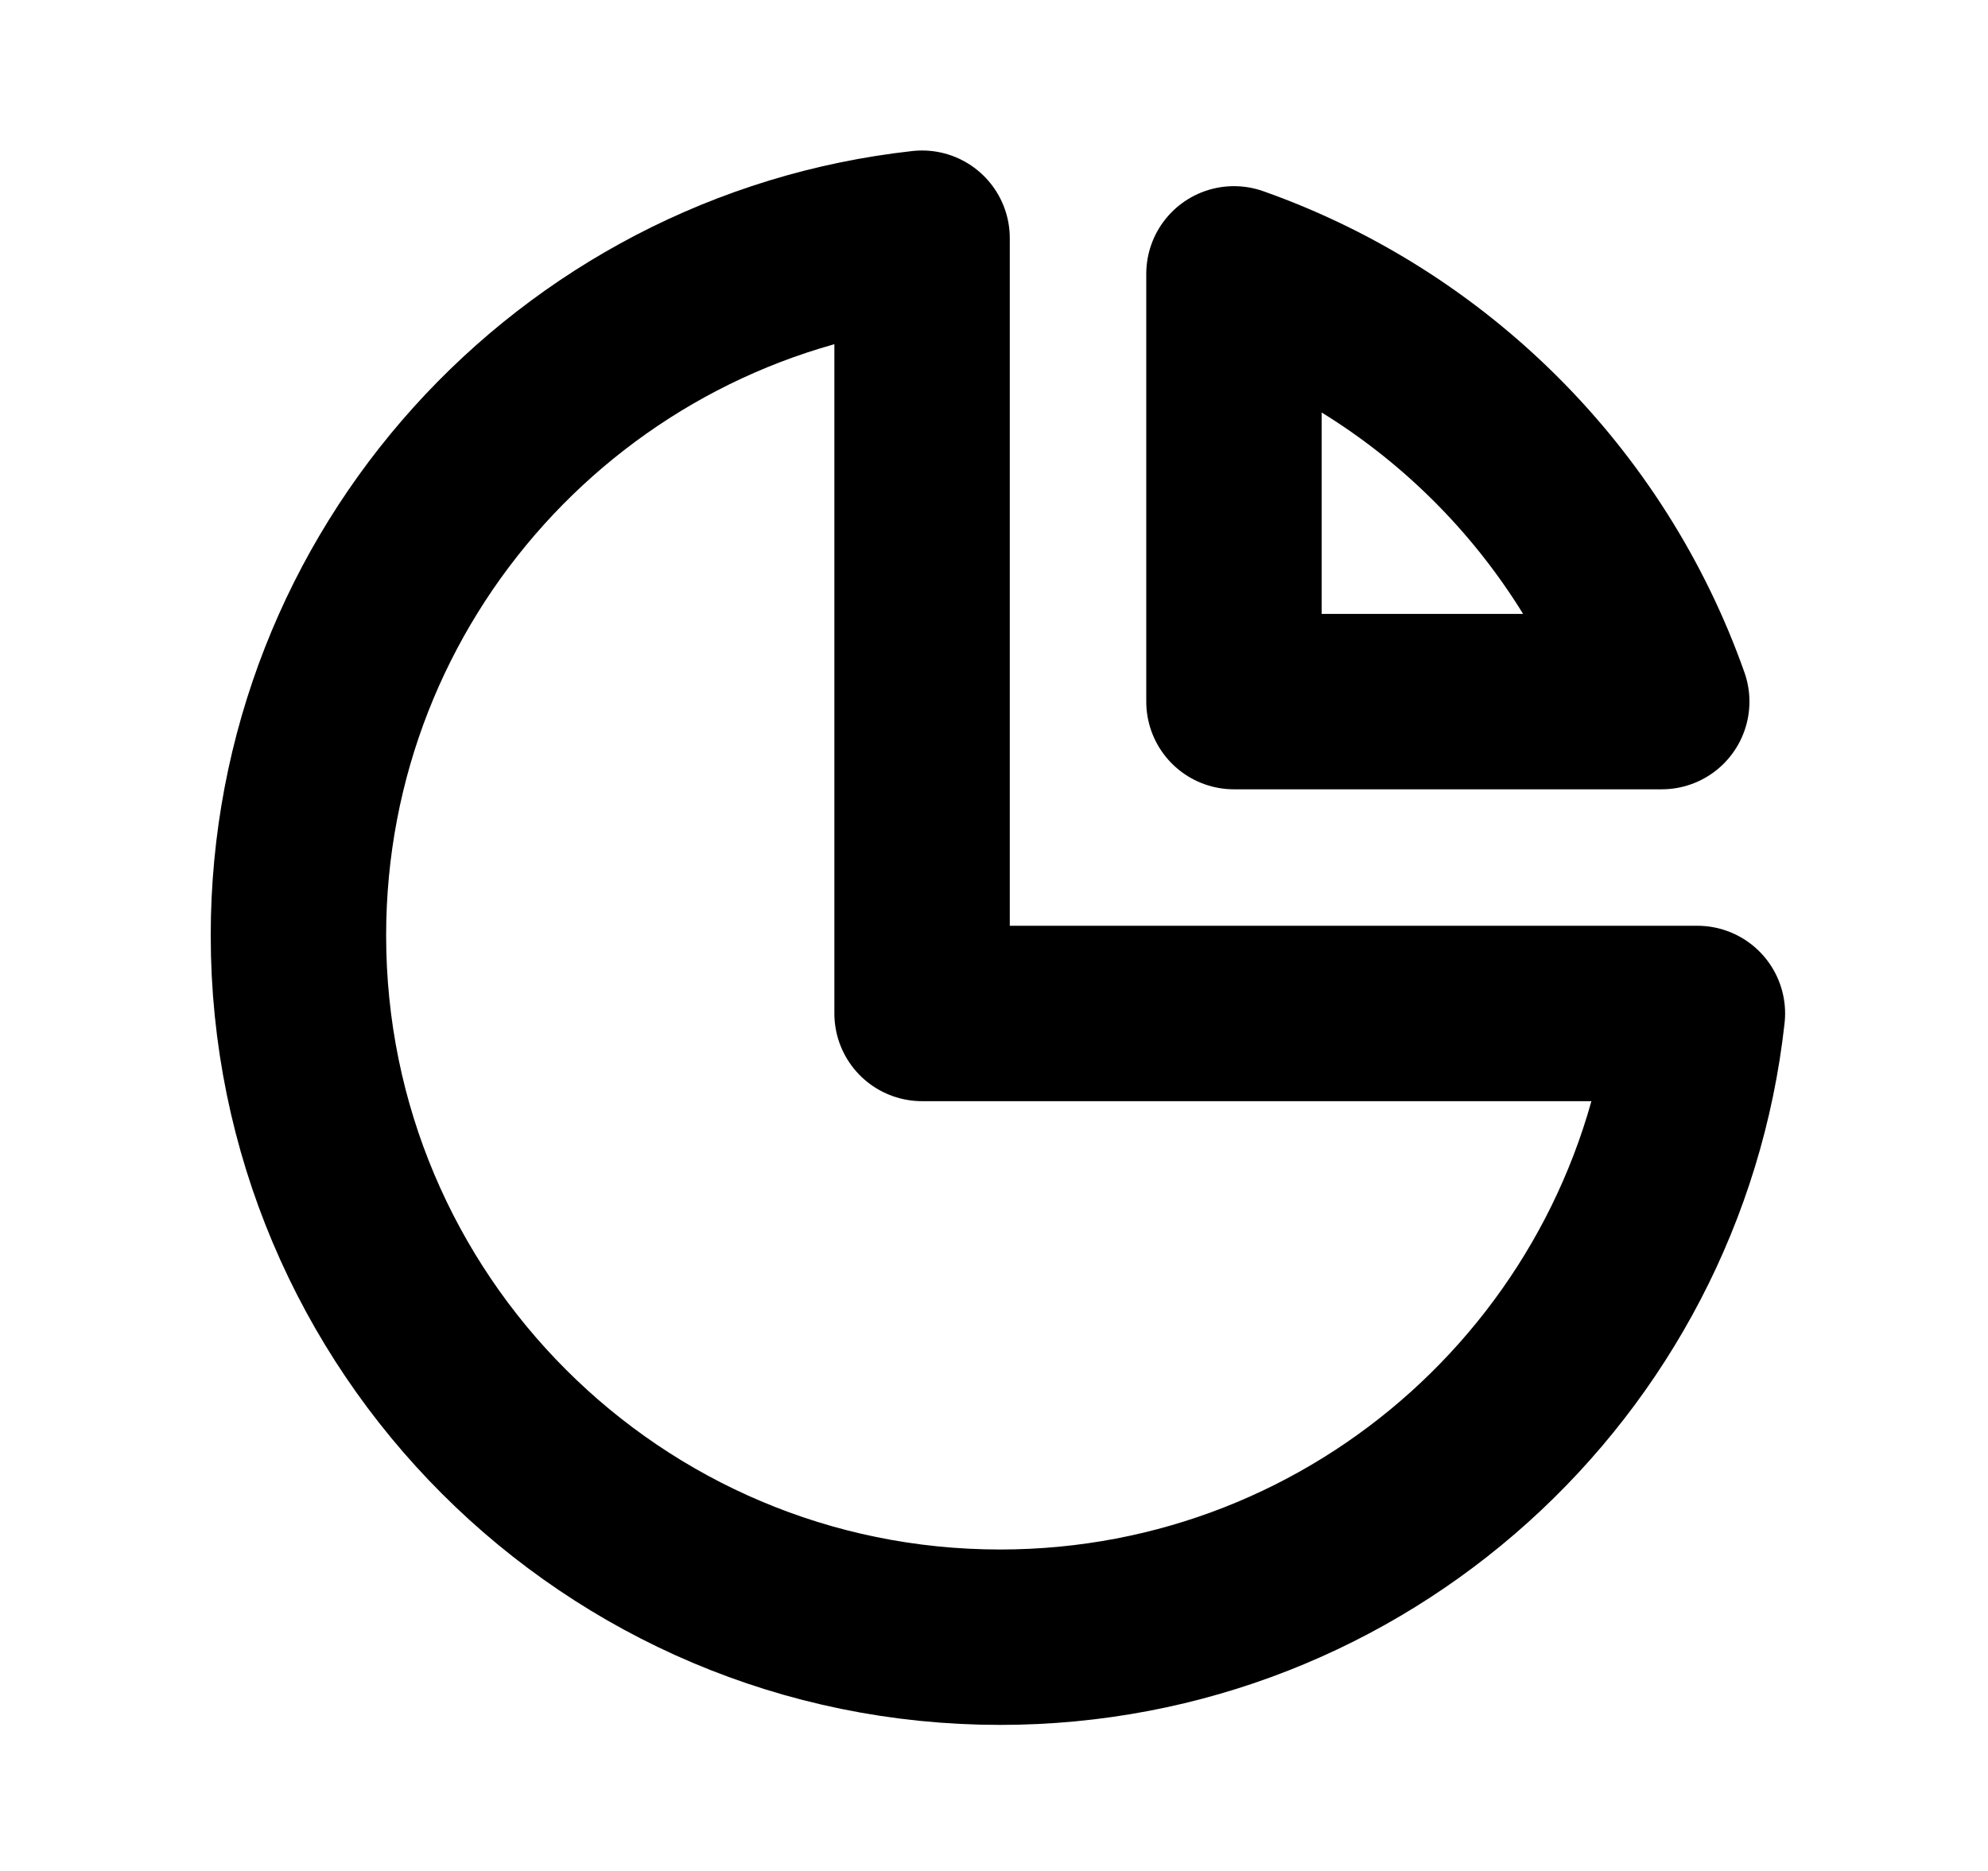
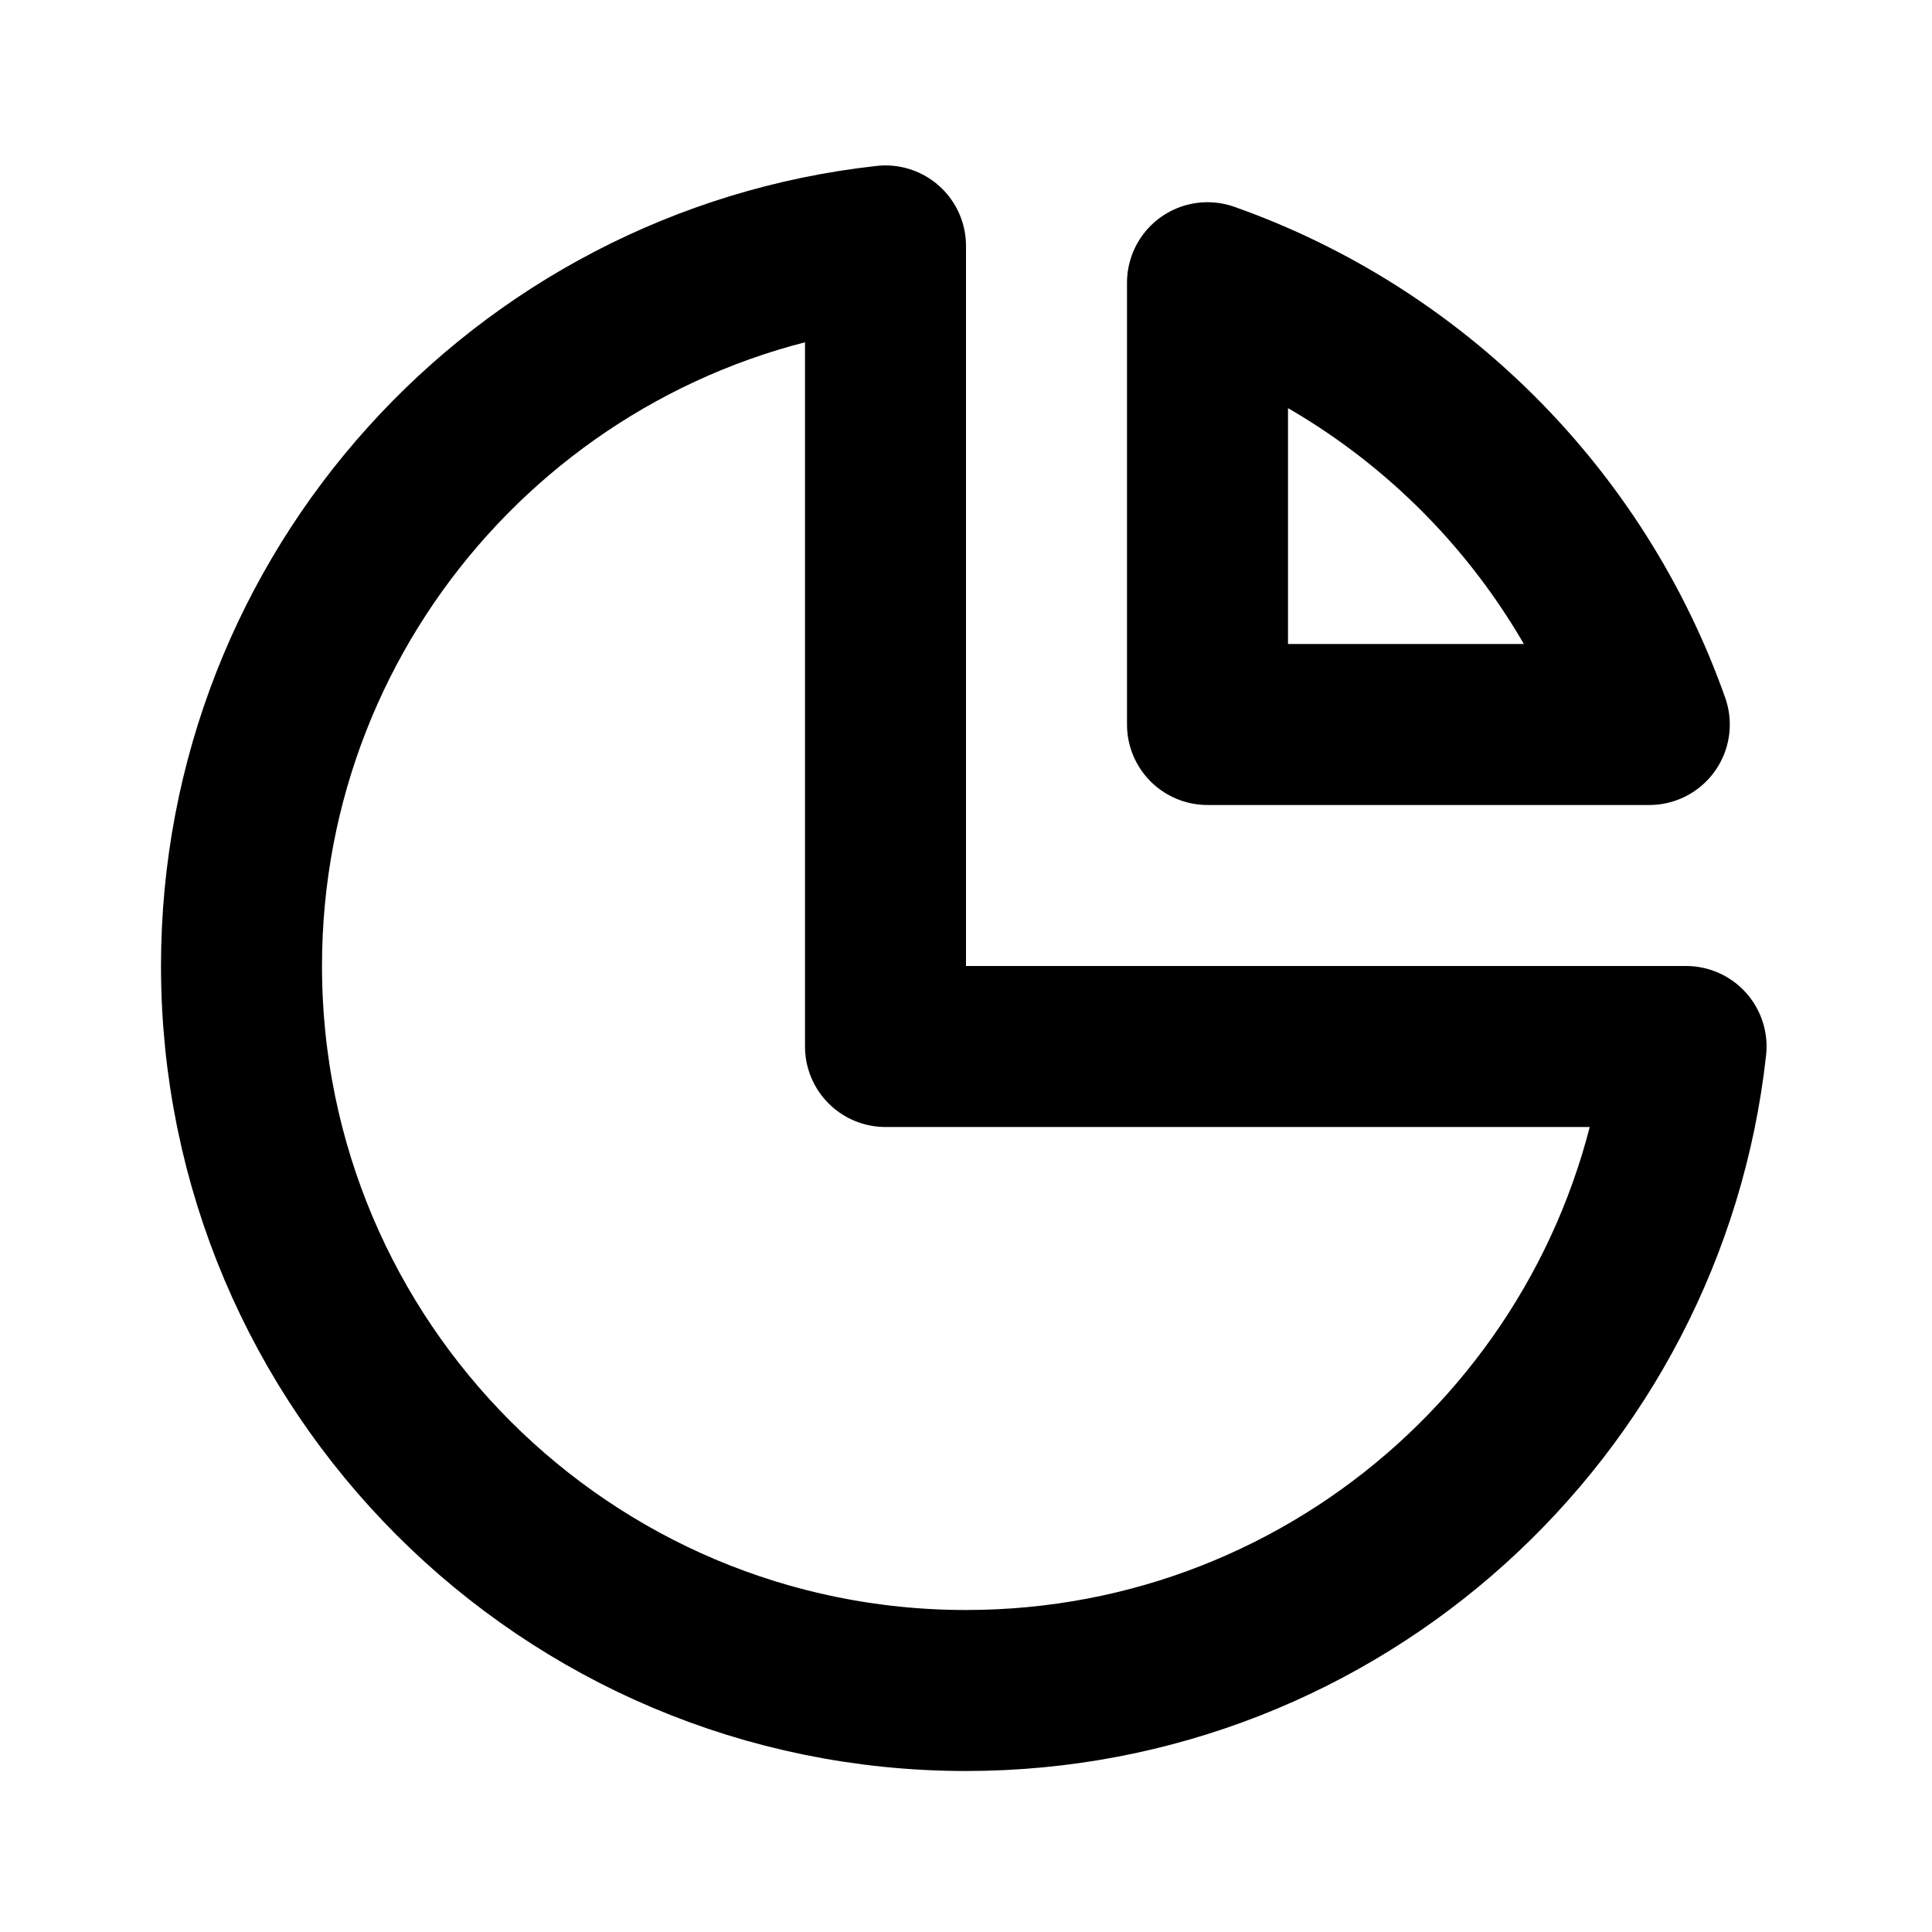
- <svg xmlns="http://www.w3.org/2000/svg" width="17" height="16" viewBox="0 0 17 16" fill="none">
-   <path d="M7.885 2.037C4.885 2.369 2.552 4.912 2.552 8C2.552 11.314 5.238 14.001 8.552 14.001C11.64 14.001 14.184 11.667 14.515 8.667H7.885V2.037Z" stroke="currentColor" stroke-width="1.5" stroke-linecap="round" stroke-linejoin="round" />
-   <path d="M14.21 6H10.552V2.342C12.257 2.945 13.608 4.296 14.21 6Z" stroke="currentColor" stroke-width="1.5" stroke-linecap="round" stroke-linejoin="round" />
+ <svg xmlns="http://www.w3.org/2000/svg" width="24" height="24" viewBox="0 0 24 24" fill="none">
+   <path d="M11 3.055C6.5 3.552 3 7.367 3 12C3 16.971 7.029 21 12 21C16.633 21 20.448 17.5 20.945 13H11V3.055Z" stroke="currentColor" stroke-width="2" stroke-linecap="round" stroke-linejoin="round" />
+   <path d="M20.488 9H15V3.512C17.557 4.416 19.584 6.443 20.488 9Z" stroke="currentColor" stroke-width="2" stroke-linecap="round" stroke-linejoin="round" />
</svg>
